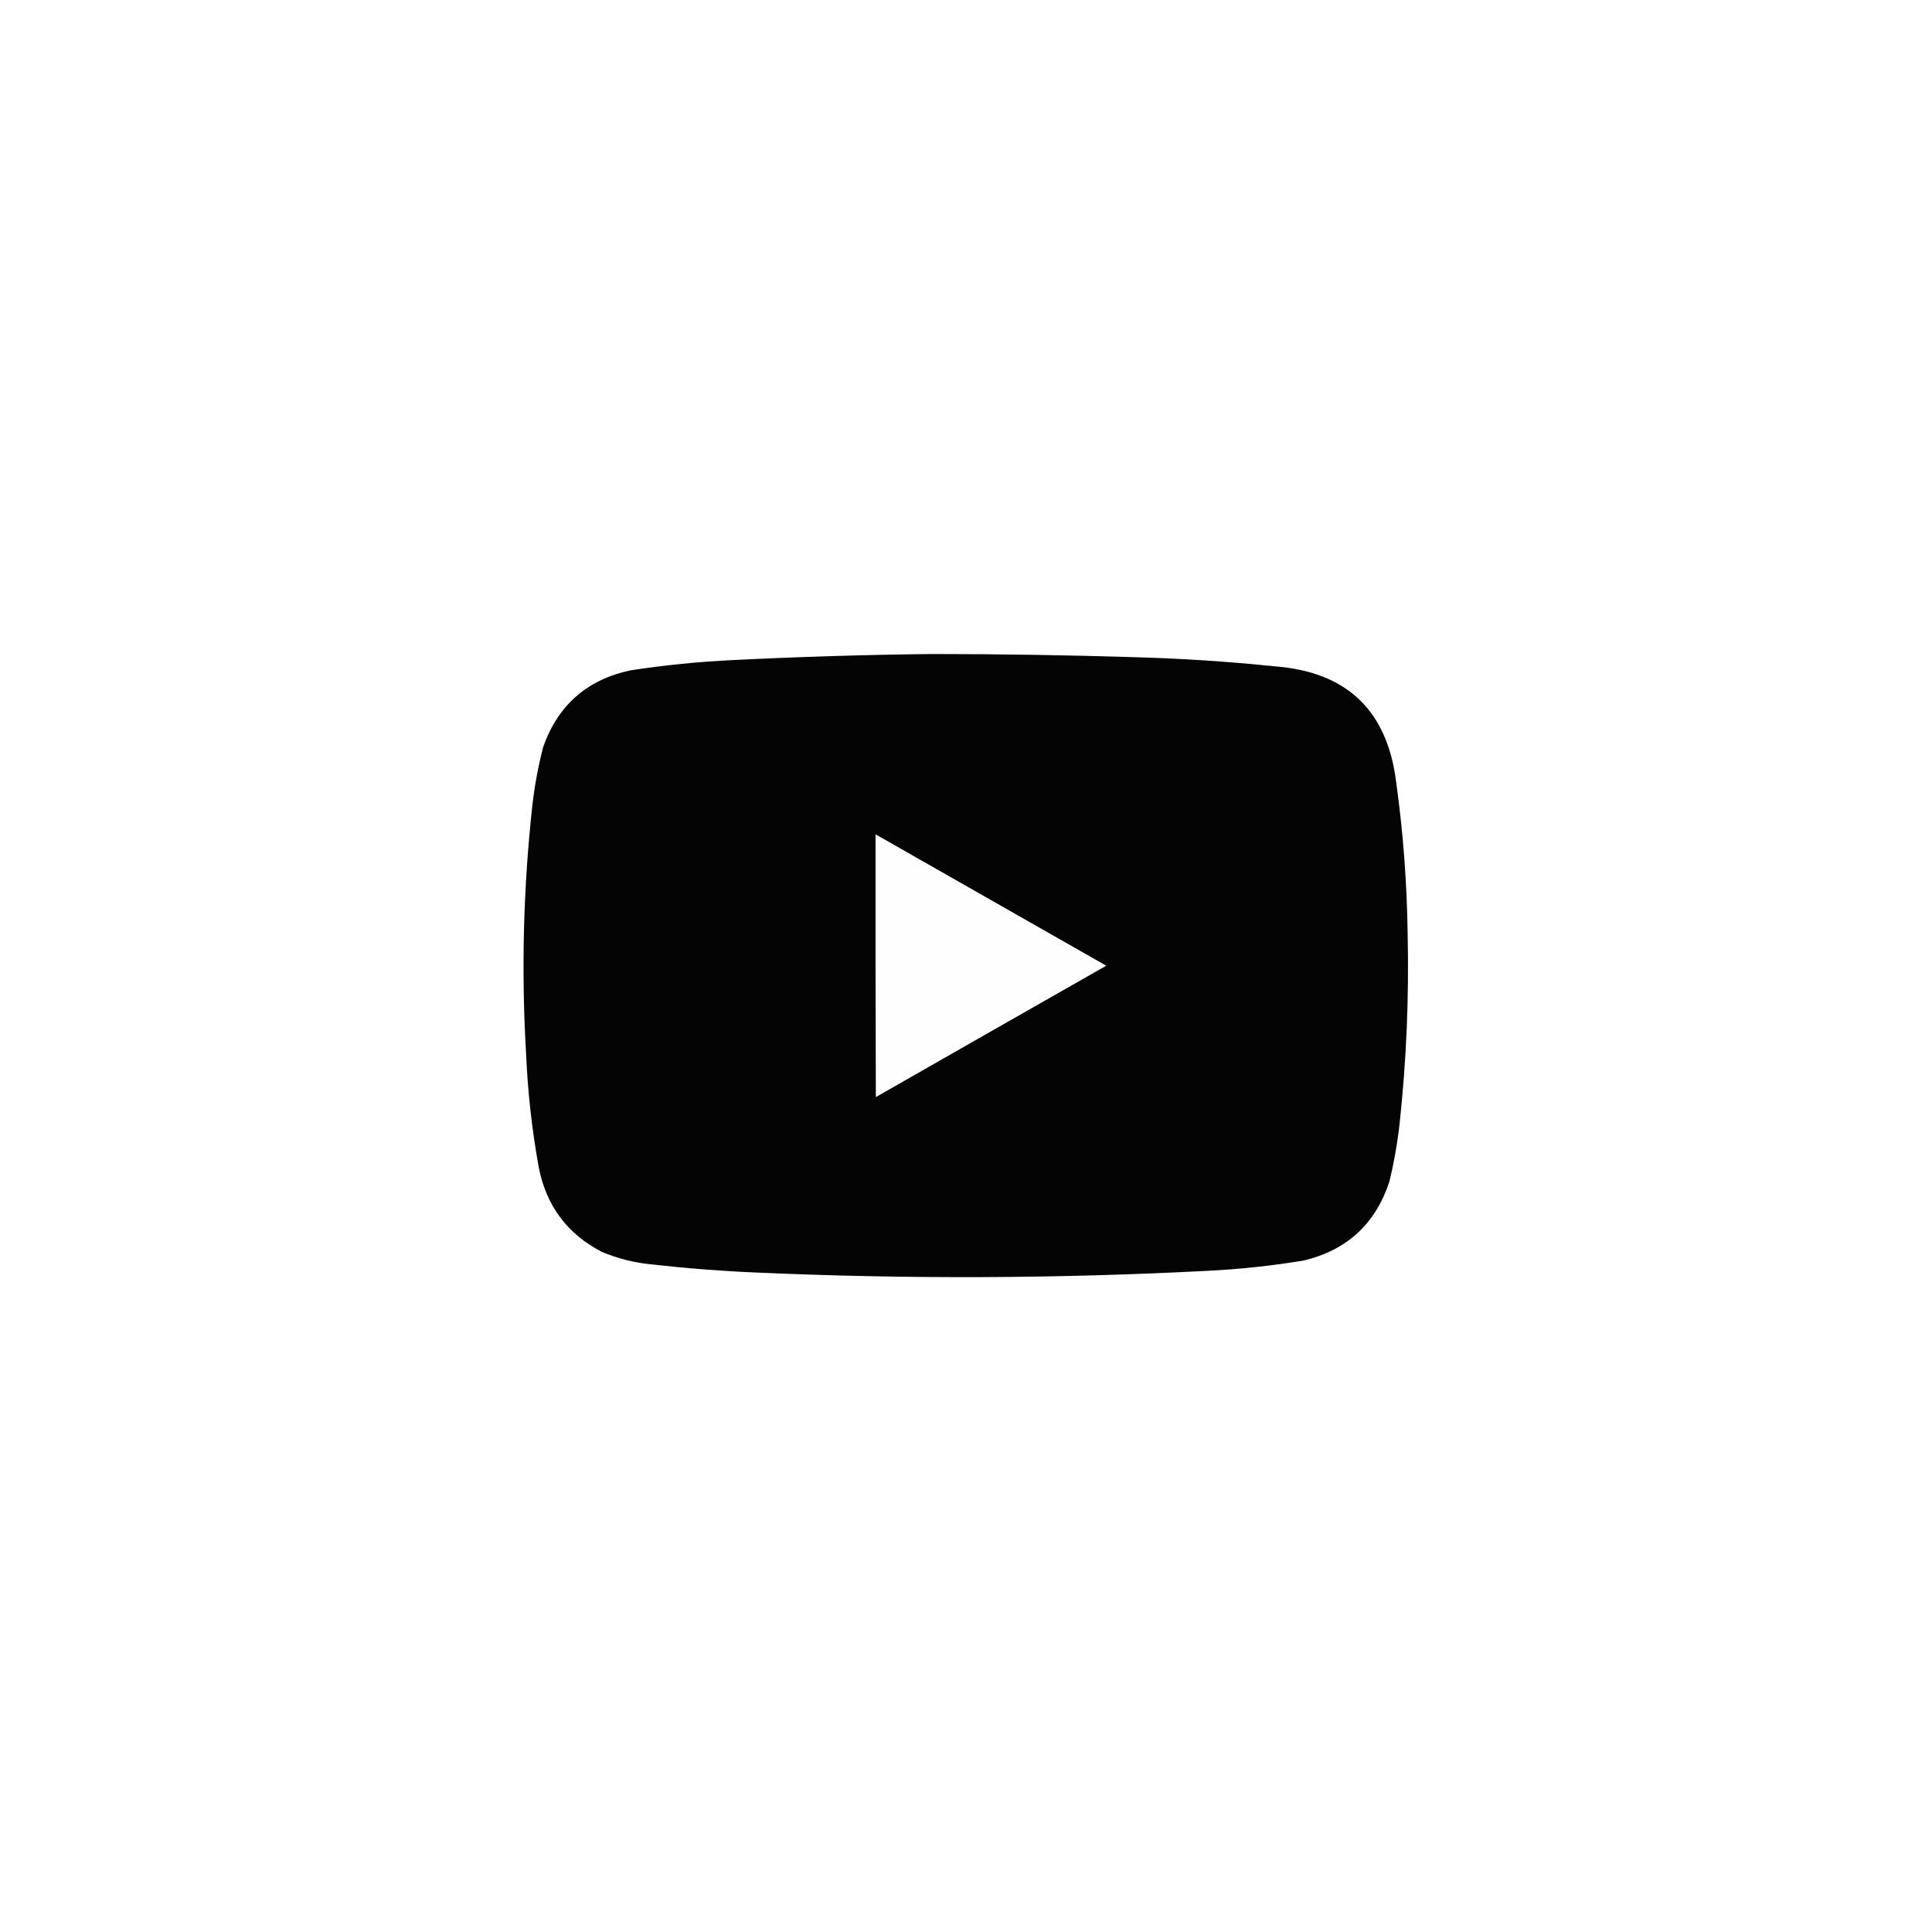
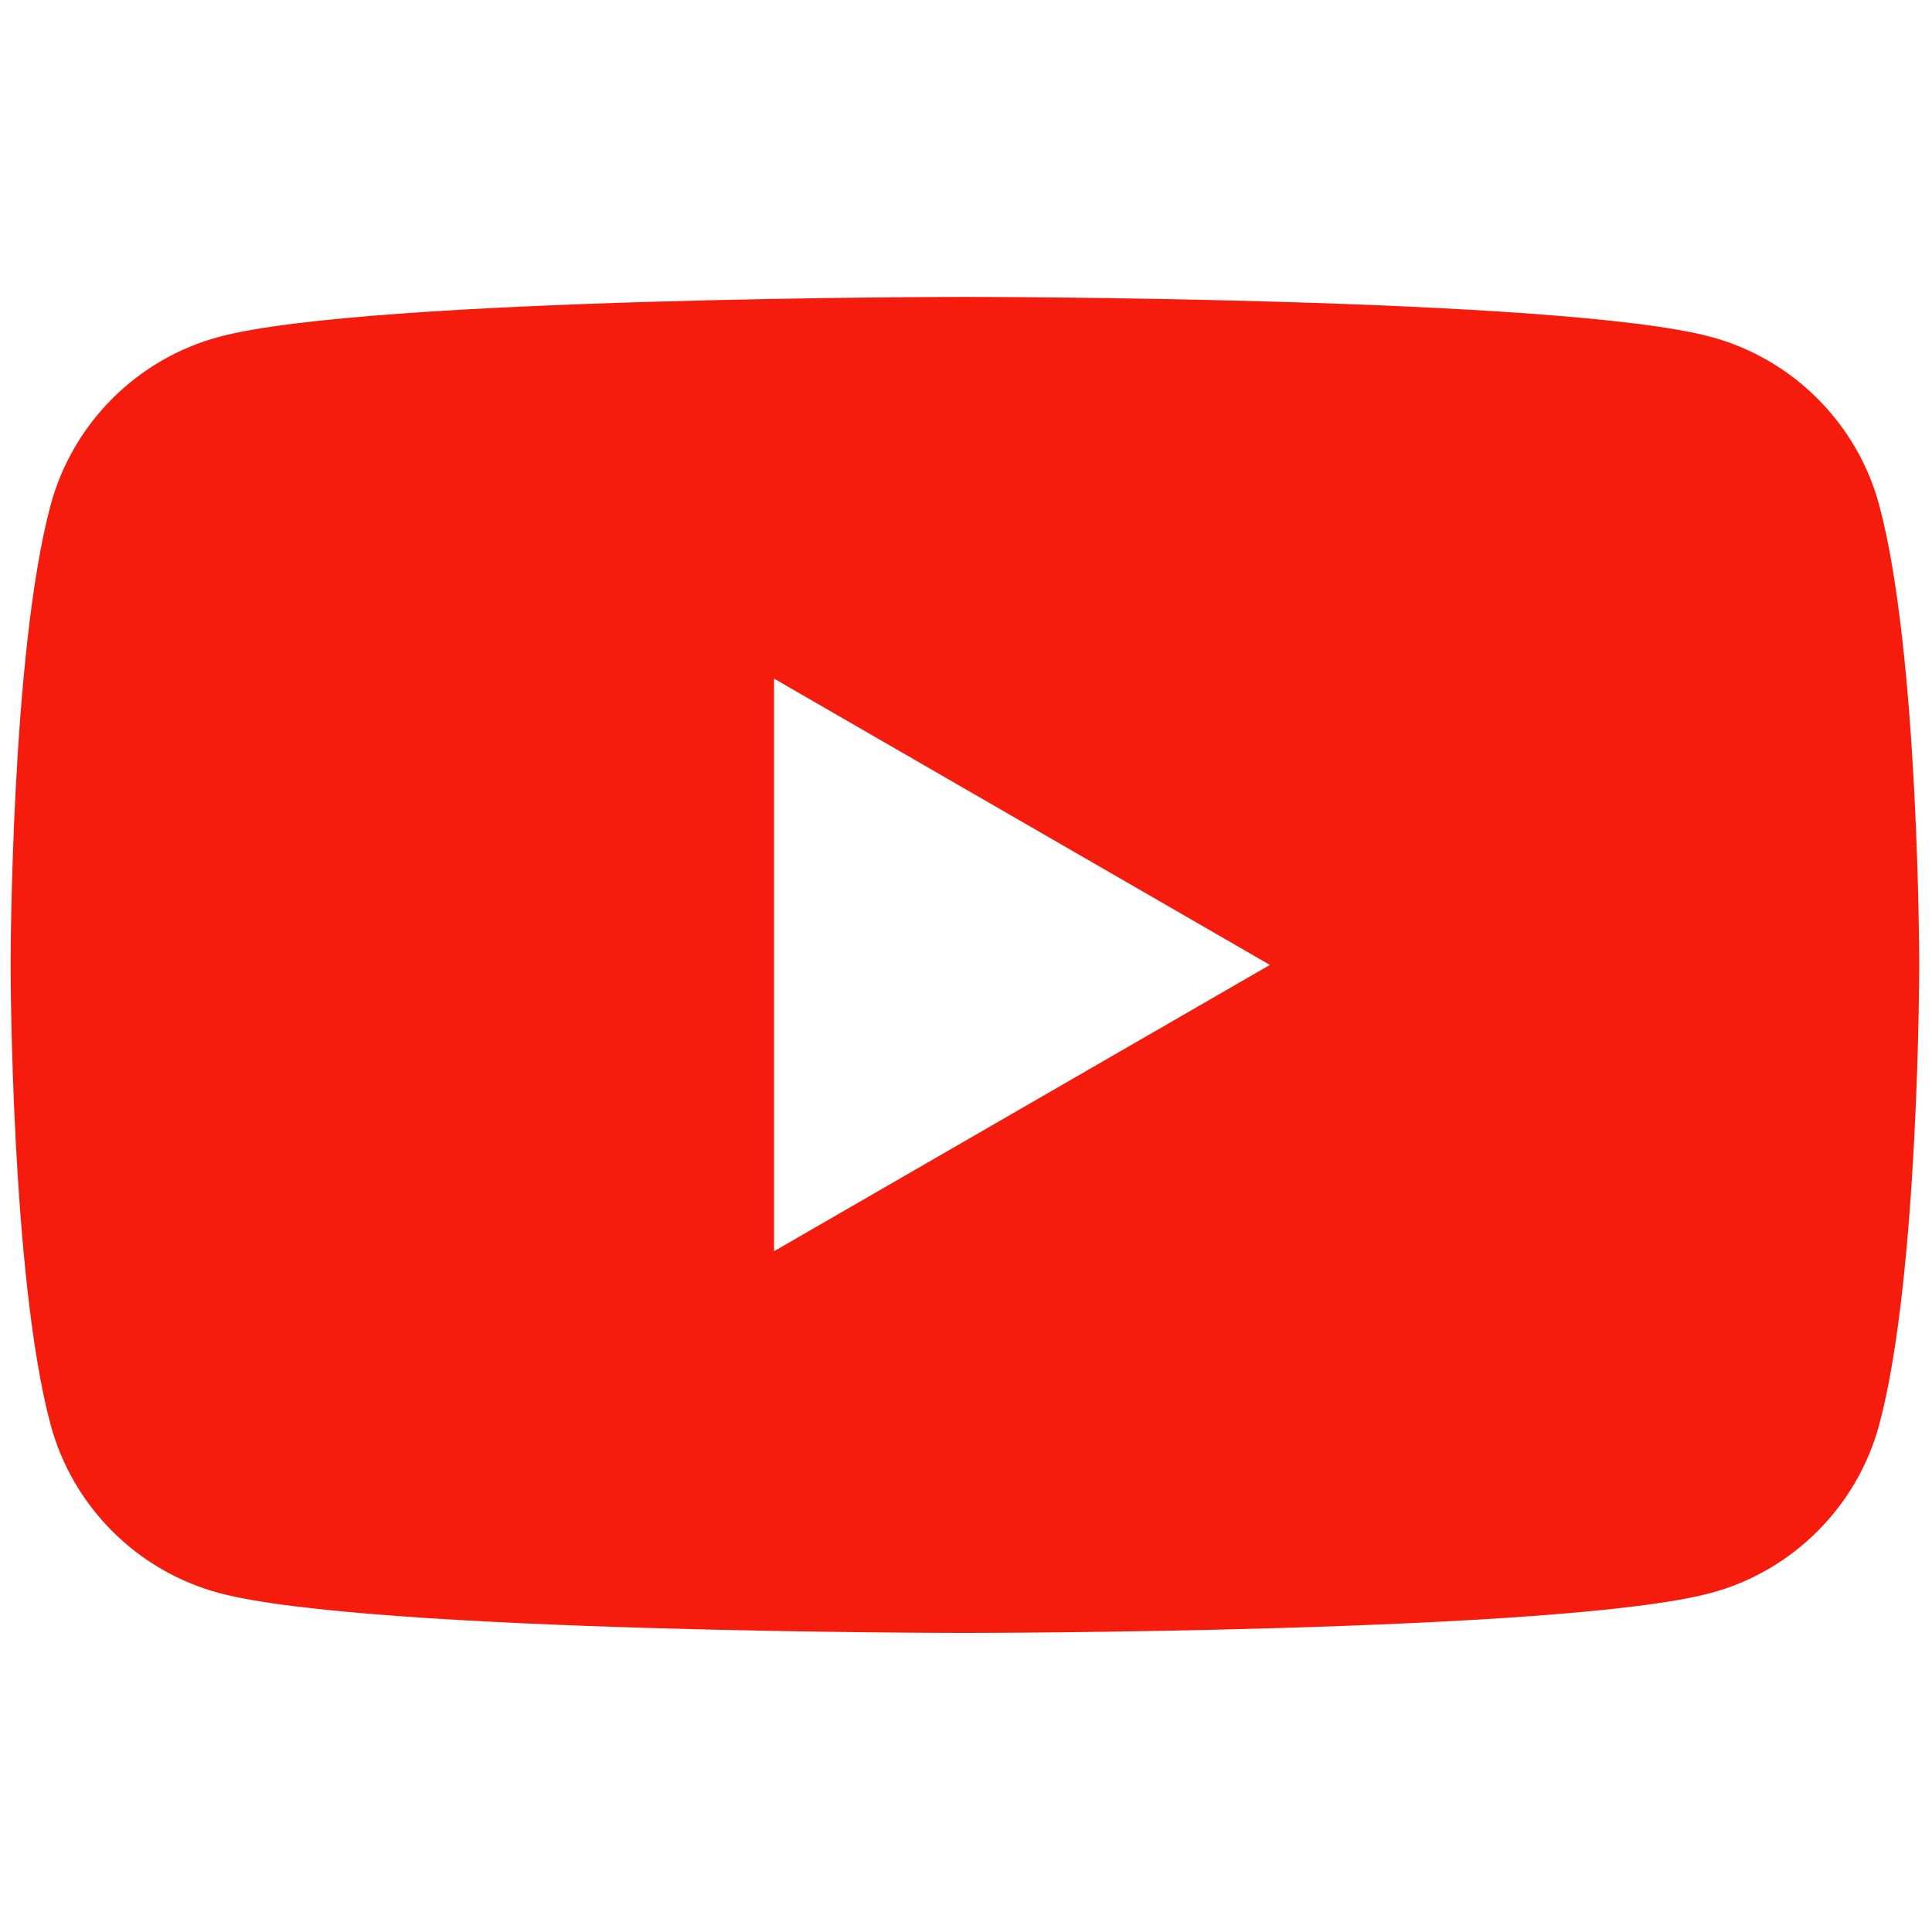
- <svg xmlns="http://www.w3.org/2000/svg" version="1.1" width="3375px" height="3375px" style="shape-rendering:geometricPrecision; text-rendering:geometricPrecision; image-rendering:optimizeQuality; fill-rule:evenodd; clip-rule:evenodd">
-   <g>
-     <path style="opacity:0.999" fill="#050404" d="M 1627.5,1142.5 C 1745.48,1142.54 1863.48,1144.38 1981.5,1148C 2063.37,1150.25 2145.04,1155.58 2226.5,1164C 2352.63,1173.46 2423.46,1240.96 2439,1366.5C 2451.19,1454.4 2457.86,1542.74 2459,1631.5C 2461.52,1742.13 2456.85,1852.46 2445,1962.5C 2441.16,1996.88 2435.16,2030.88 2427,2064.5C 2402.72,2138.11 2352.89,2183.94 2277.5,2202C 2221.85,2211.17 2165.85,2217.17 2109.5,2220C 1846.88,2233.63 1584.21,2234.63 1321.5,2223C 1261,2220.45 1200.67,2215.78 1140.5,2209C 1109.67,2206.21 1080.01,2198.88 1051.5,2187C 990.813,2155.54 953.979,2106.04 941,2038.5C 929.184,1973.01 921.851,1907.01 919,1840.5C 910.504,1695.52 914.171,1550.85 930,1406.5C 933.963,1372.05 940.297,1338.05 949,1304.5C 974.944,1231.61 1025.78,1187.11 1101.5,1171C 1161.18,1161.88 1221.18,1155.88 1281.5,1153C 1396.93,1147.29 1512.26,1143.79 1627.5,1142.5 Z" />
-   </g>
-   <g>
-     <path style="opacity:1" fill="#fefefe" d="M 1529.5,1457.5 C 1663.81,1533.99 1798.14,1610.49 1932.5,1687C 1798.25,1763.37 1664.09,1839.87 1530,1916.5C 1529.5,1763.5 1529.33,1610.5 1529.5,1457.5 Z" />
+ <svg xmlns="http://www.w3.org/2000/svg" version="1.1" width="256" height="256" viewBox="0 0 256 256" xml:space="preserve">
+   <defs>
+ </defs>
+   <g style="stroke: none; stroke-width: 0; stroke-dasharray: none; stroke-linecap: butt; stroke-linejoin: miter; stroke-miterlimit: 10; fill: none; fill-rule: nonzero; opacity: 1;" transform="translate(1.406593 1.406593) scale(2.81 2.81)">
+     <rect x="25.98" y="25.27" rx="0" ry="0" width="38.95" height="37.62" style="stroke: none; stroke-width: 1; stroke-dasharray: none; stroke-linecap: butt; stroke-linejoin: miter; stroke-miterlimit: 10; fill: rgb(255,255,255); fill-rule: nonzero; opacity: 1;" transform=" matrix(1 0 0 1 0 0) " />
+     <path d="M 88.119 23.338 c -1.035 -3.872 -4.085 -6.922 -7.957 -7.957 C 73.144 13.5 45 13.5 45 13.5 s -28.144 0 -35.162 1.881 c -3.872 1.035 -6.922 4.085 -7.957 7.957 C 0 30.356 0 45 0 45 s 0 14.644 1.881 21.662 c 1.035 3.872 4.085 6.922 7.957 7.957 C 16.856 76.5 45 76.5 45 76.5 s 28.144 0 35.162 -1.881 c 3.872 -1.035 6.922 -4.085 7.957 -7.957 C 90 59.644 90 45 90 45 S 90 30.356 88.119 23.338 z M 36 58.5 v -27 L 59.382 45 L 36 58.5 z" style="stroke: none; stroke-width: 1; stroke-dasharray: none; stroke-linecap: butt; stroke-linejoin: miter; stroke-miterlimit: 10; fill: rgb(246,28,13); fill-rule: nonzero; opacity: 1;" transform=" matrix(1 0 0 1 0 0) " stroke-linecap="round" />
  </g>
</svg>
